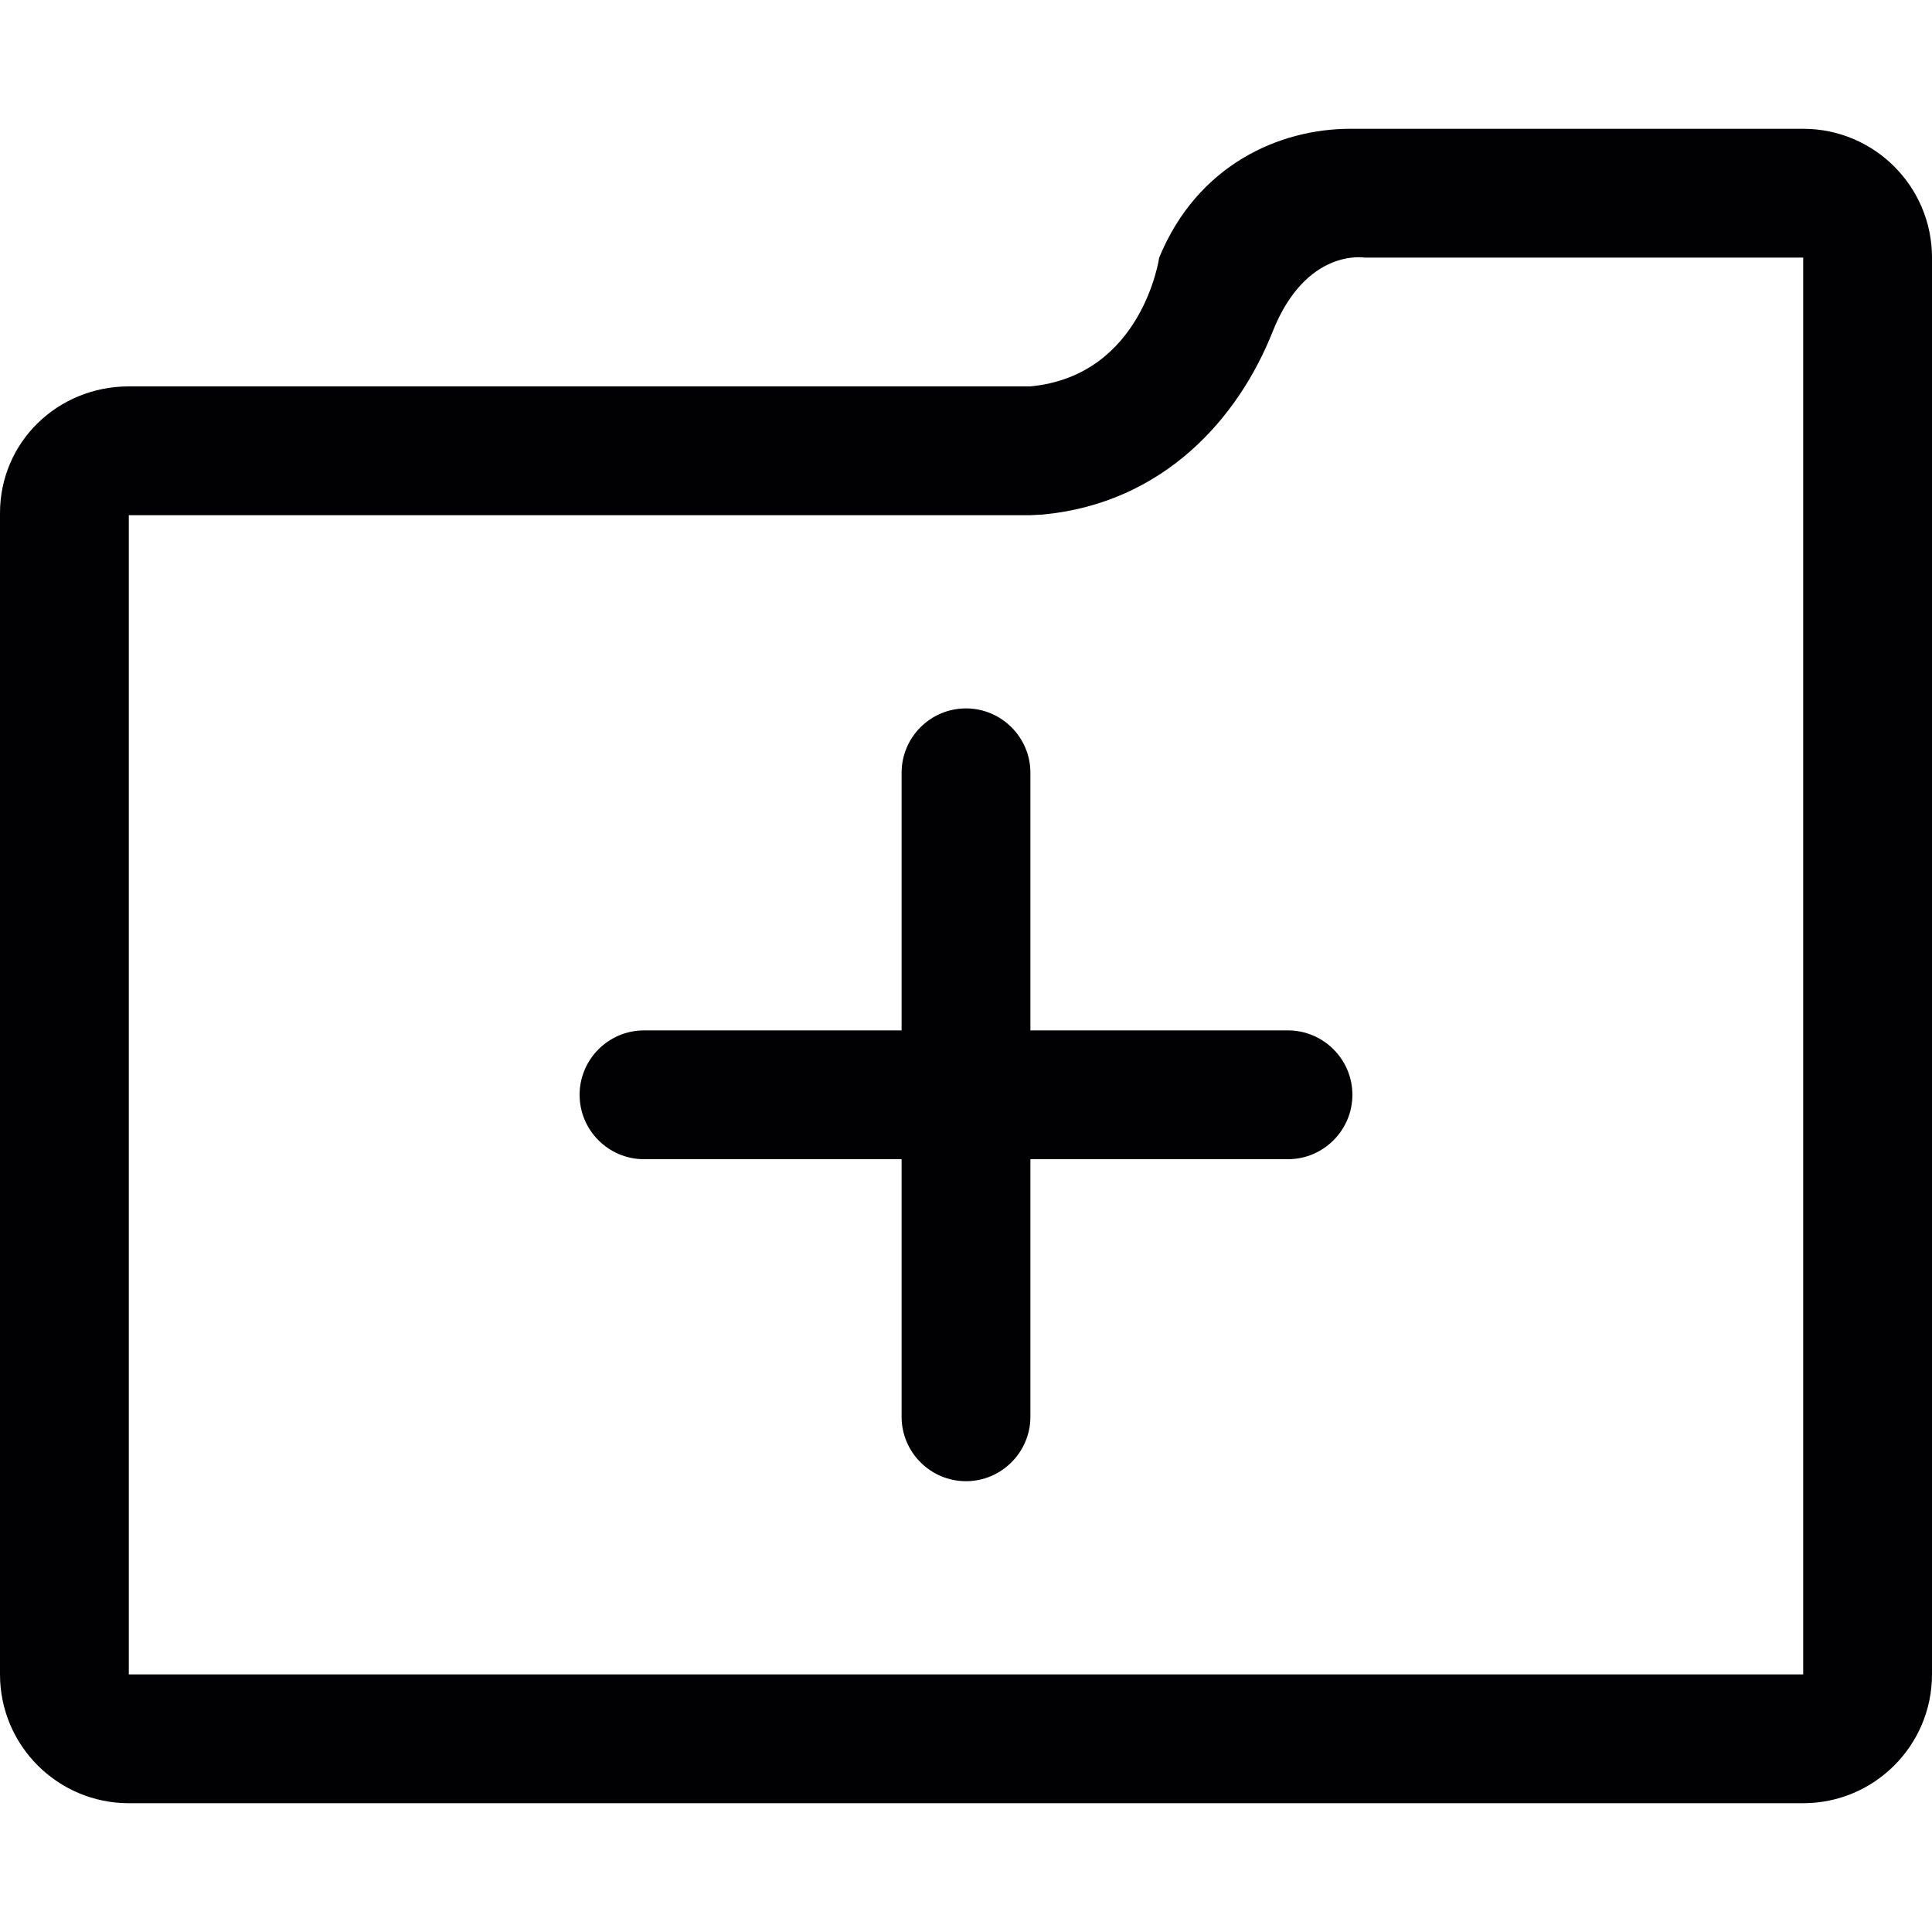
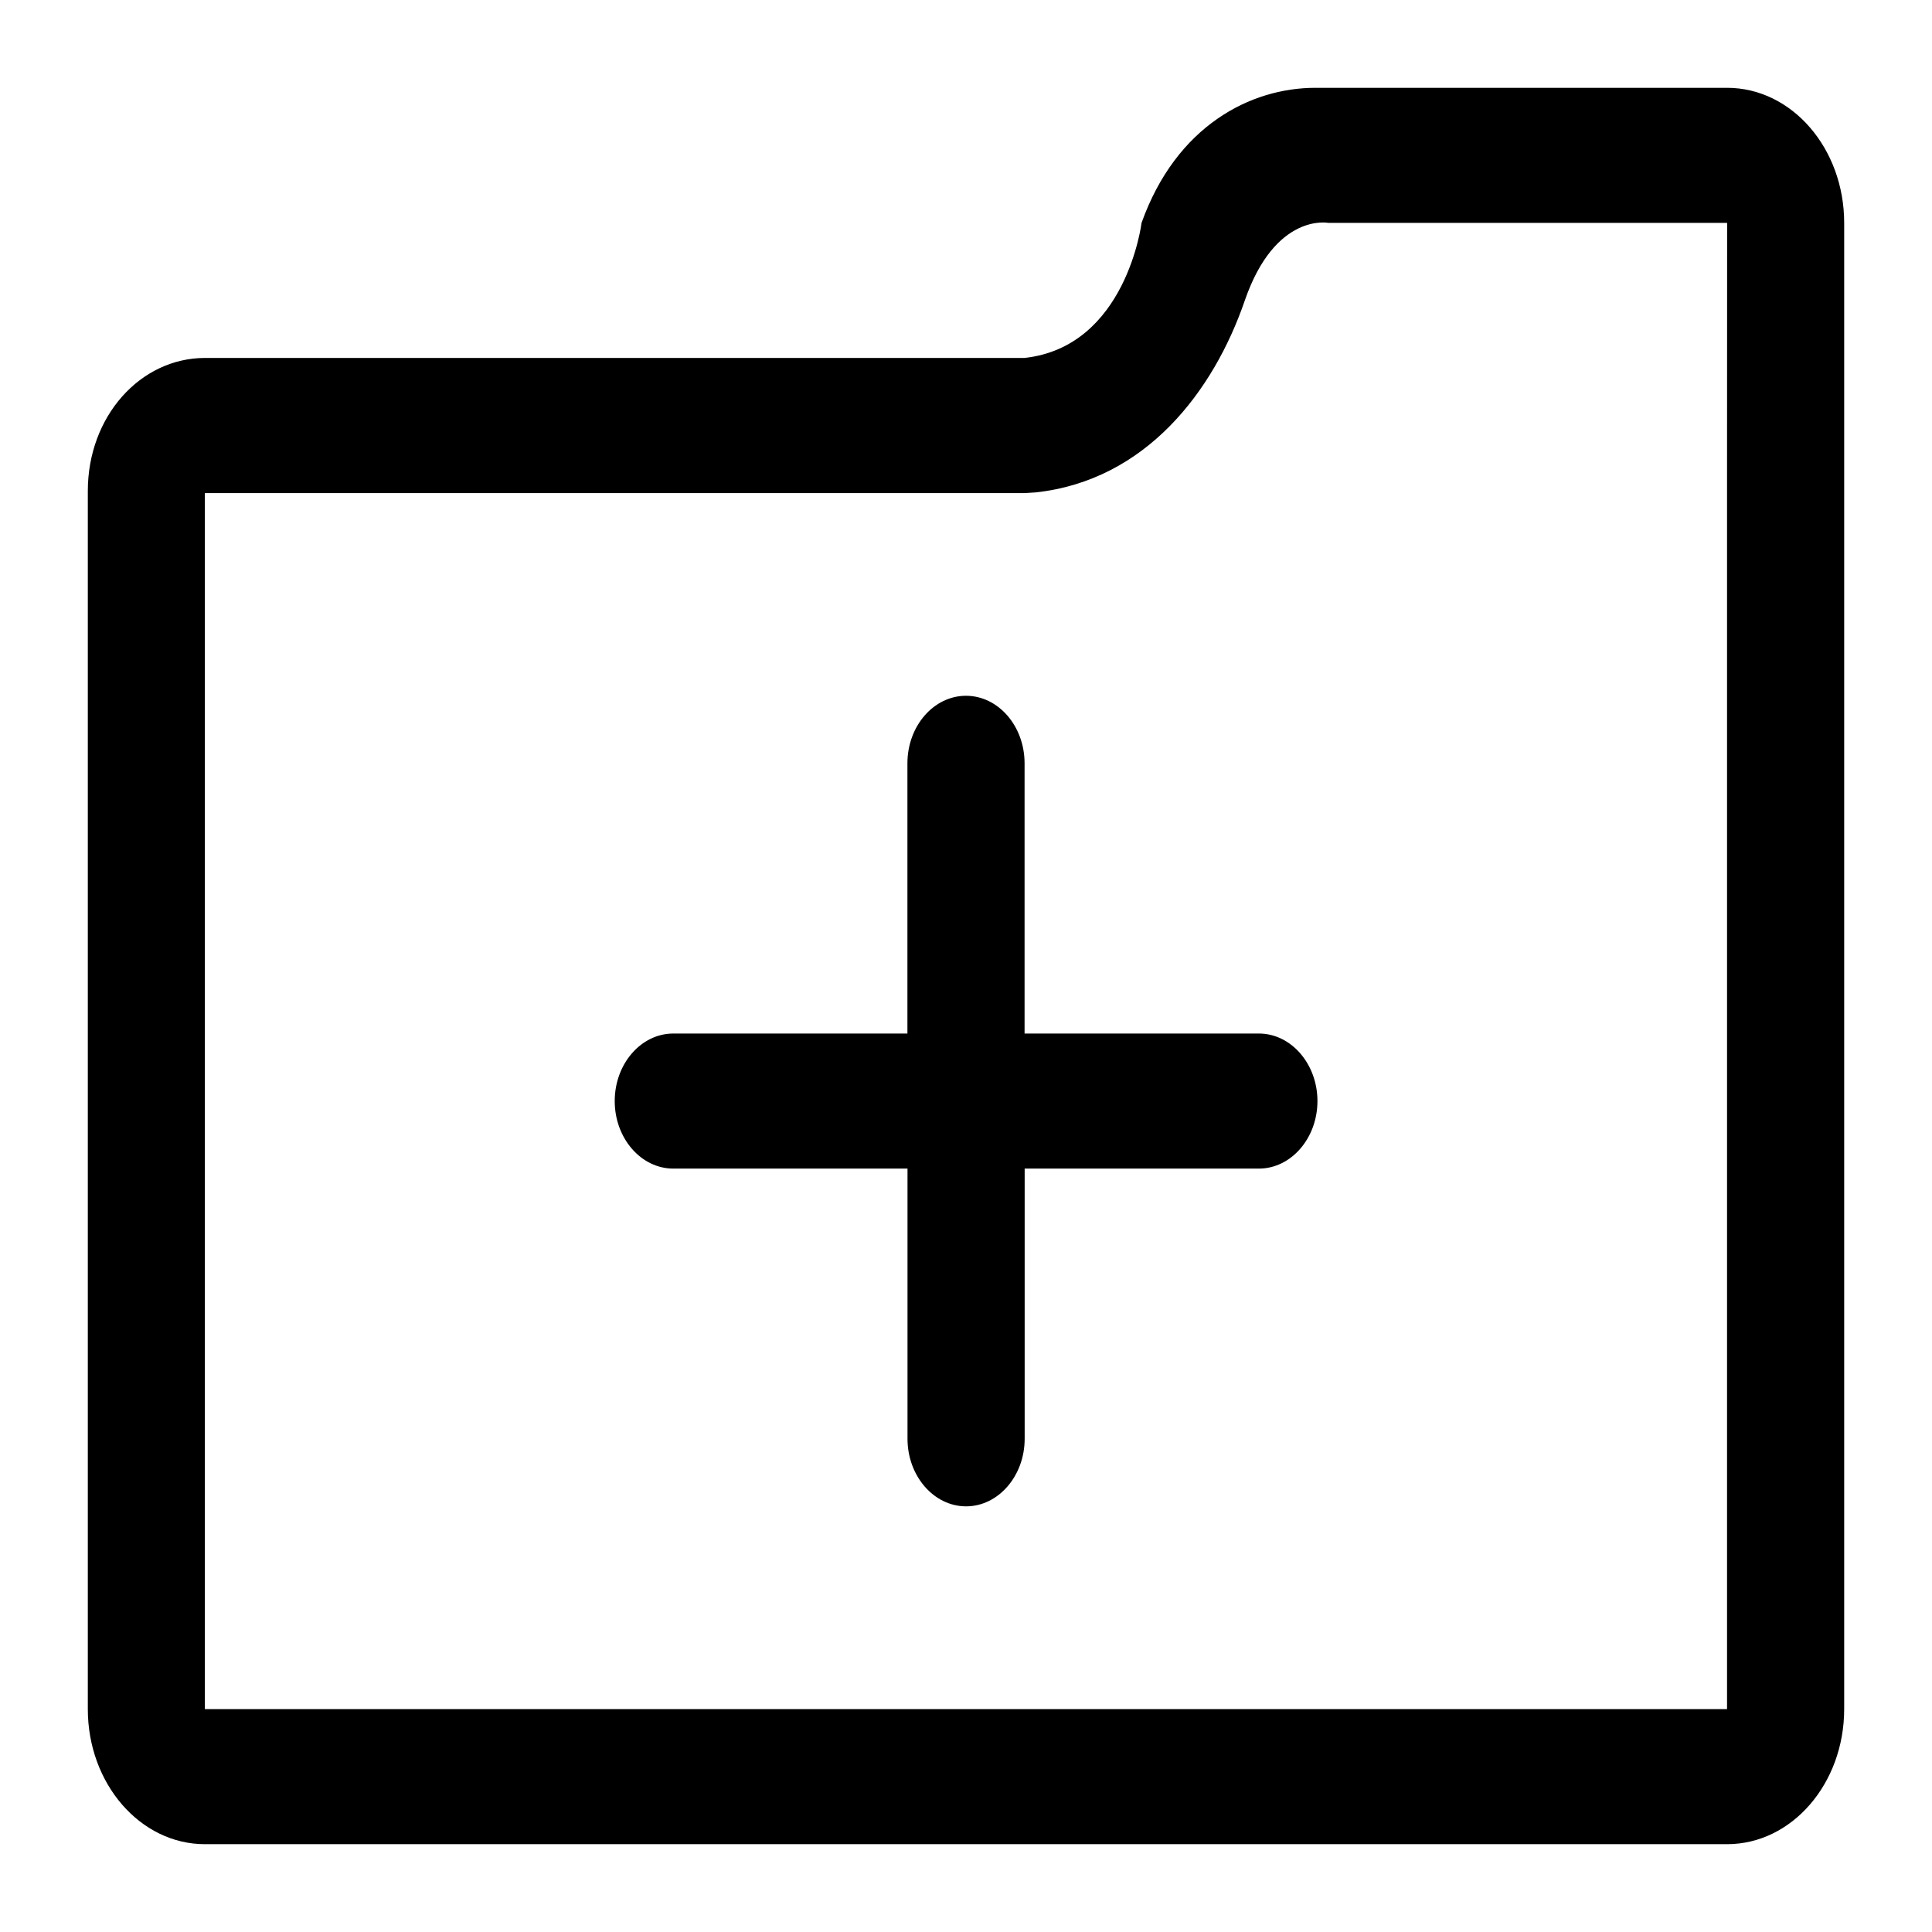
- <svg xmlns="http://www.w3.org/2000/svg" version="1.1" id="Capa_1" x="0px" y="0px" viewBox="0 0 476.737 476.737" style="enable-background:new 0 0 476.737 476.737;" xml:space="preserve">
-   <g>
-     <g>
-       <g>
-         <g>
-           <path style="fill:#010002;" d="M444.955,31.782H333.208c-17.576,0-37.758,8.931-47.165,31.782c0,0-4.132,29.145-31.782,31.782      H31.782C14.239,95.347,0,109.077,0,126.621v286.551c0,17.544,14.239,31.783,31.782,31.783h413.172      c17.544,0,31.782-14.239,31.782-31.783V63.565C476.737,46.021,462.499,31.782,444.955,31.782z M444.955,126.621v286.551H31.782      V127.13H254.26l3.051-0.159c29.812-2.829,48.246-23.71,56.732-45.163c8.263-20.722,22.661-18.243,22.661-18.243h108.251V126.621      z" />
-           <path style="fill:#010002;" d="M317.825,254.26H254.26v-63.565c0-8.772-7.151-15.891-15.891-15.891      c-8.772,0-15.891,7.119-15.891,15.891v63.565h-63.565c-8.772,0-15.891,7.151-15.891,15.891s7.119,15.891,15.891,15.891h63.565      v63.565c0,8.74,7.119,15.891,15.891,15.891c8.74,0,15.891-7.151,15.891-15.891v-63.565h63.565      c8.74,0,15.891-7.151,15.891-15.891S326.565,254.26,317.825,254.26z" />
-         </g>
-       </g>
-     </g>
-   </g>
-   <g>
- </g>
-   <g>
- </g>
-   <g>
- </g>
-   <g>
- </g>
-   <g>
- </g>
-   <g>
- </g>
-   <g>
- </g>
-   <g>
- </g>
-   <g>
- </g>
-   <g>
- </g>
-   <g>
- </g>
-   <g>
- </g>
-   <g>
- </g>
-   <g>
- </g>
-   <g>
- </g>
+ <svg xmlns="http://www.w3.org/2000/svg" width="22" height="22" version="1.1" viewBox="0 0 22 22">
+   <path d="M 14.333,11.769 H 11.667 V 8.692 c 0,-0.425 -0.3,-0.769 -0.667,-0.769 -0.368,0 -0.667,0.345 -0.667,0.769 v 3.077 H 7.667 c -0.368,0 -0.667,0.346 -0.667,0.769 0,0.423 0.299,0.769 0.667,0.769 h 2.667 v 3.077 c 0,0.423 0.299,0.769 0.667,0.769 0.367,0 0.667,-0.346 0.667,-0.769 v -3.077 h 2.667 c 0.367,0 0.667,-0.346 0.667,-0.769 0,-0.423 -0.3,-0.769 -0.667,-0.769 z m 5.333,-10.769 h -4.688 c -0.737,0 -1.584,0.432 -1.979,1.538 0,0 -0.173,1.411 -1.333,1.538 H 2.333 C 1.597,4.077 1,4.742 1,5.591 V 19.462 c 0,0.849 0.597,1.538 1.333,1.538 H 19.667 C 20.403,21 21,20.311 21,19.462 V 2.538 C 21,1.689 20.403,1 19.667,1 Z m 0,4.591 V 19.462 H 2.333 V 5.615 H 11.667 l 0.128,-0.008 c 1.251,-0.137 2.024,-1.148 2.38,-2.186 0.347,-1.003 0.951,-0.883 0.951,-0.883 h 4.541 z" fill="#000000" />
</svg>
